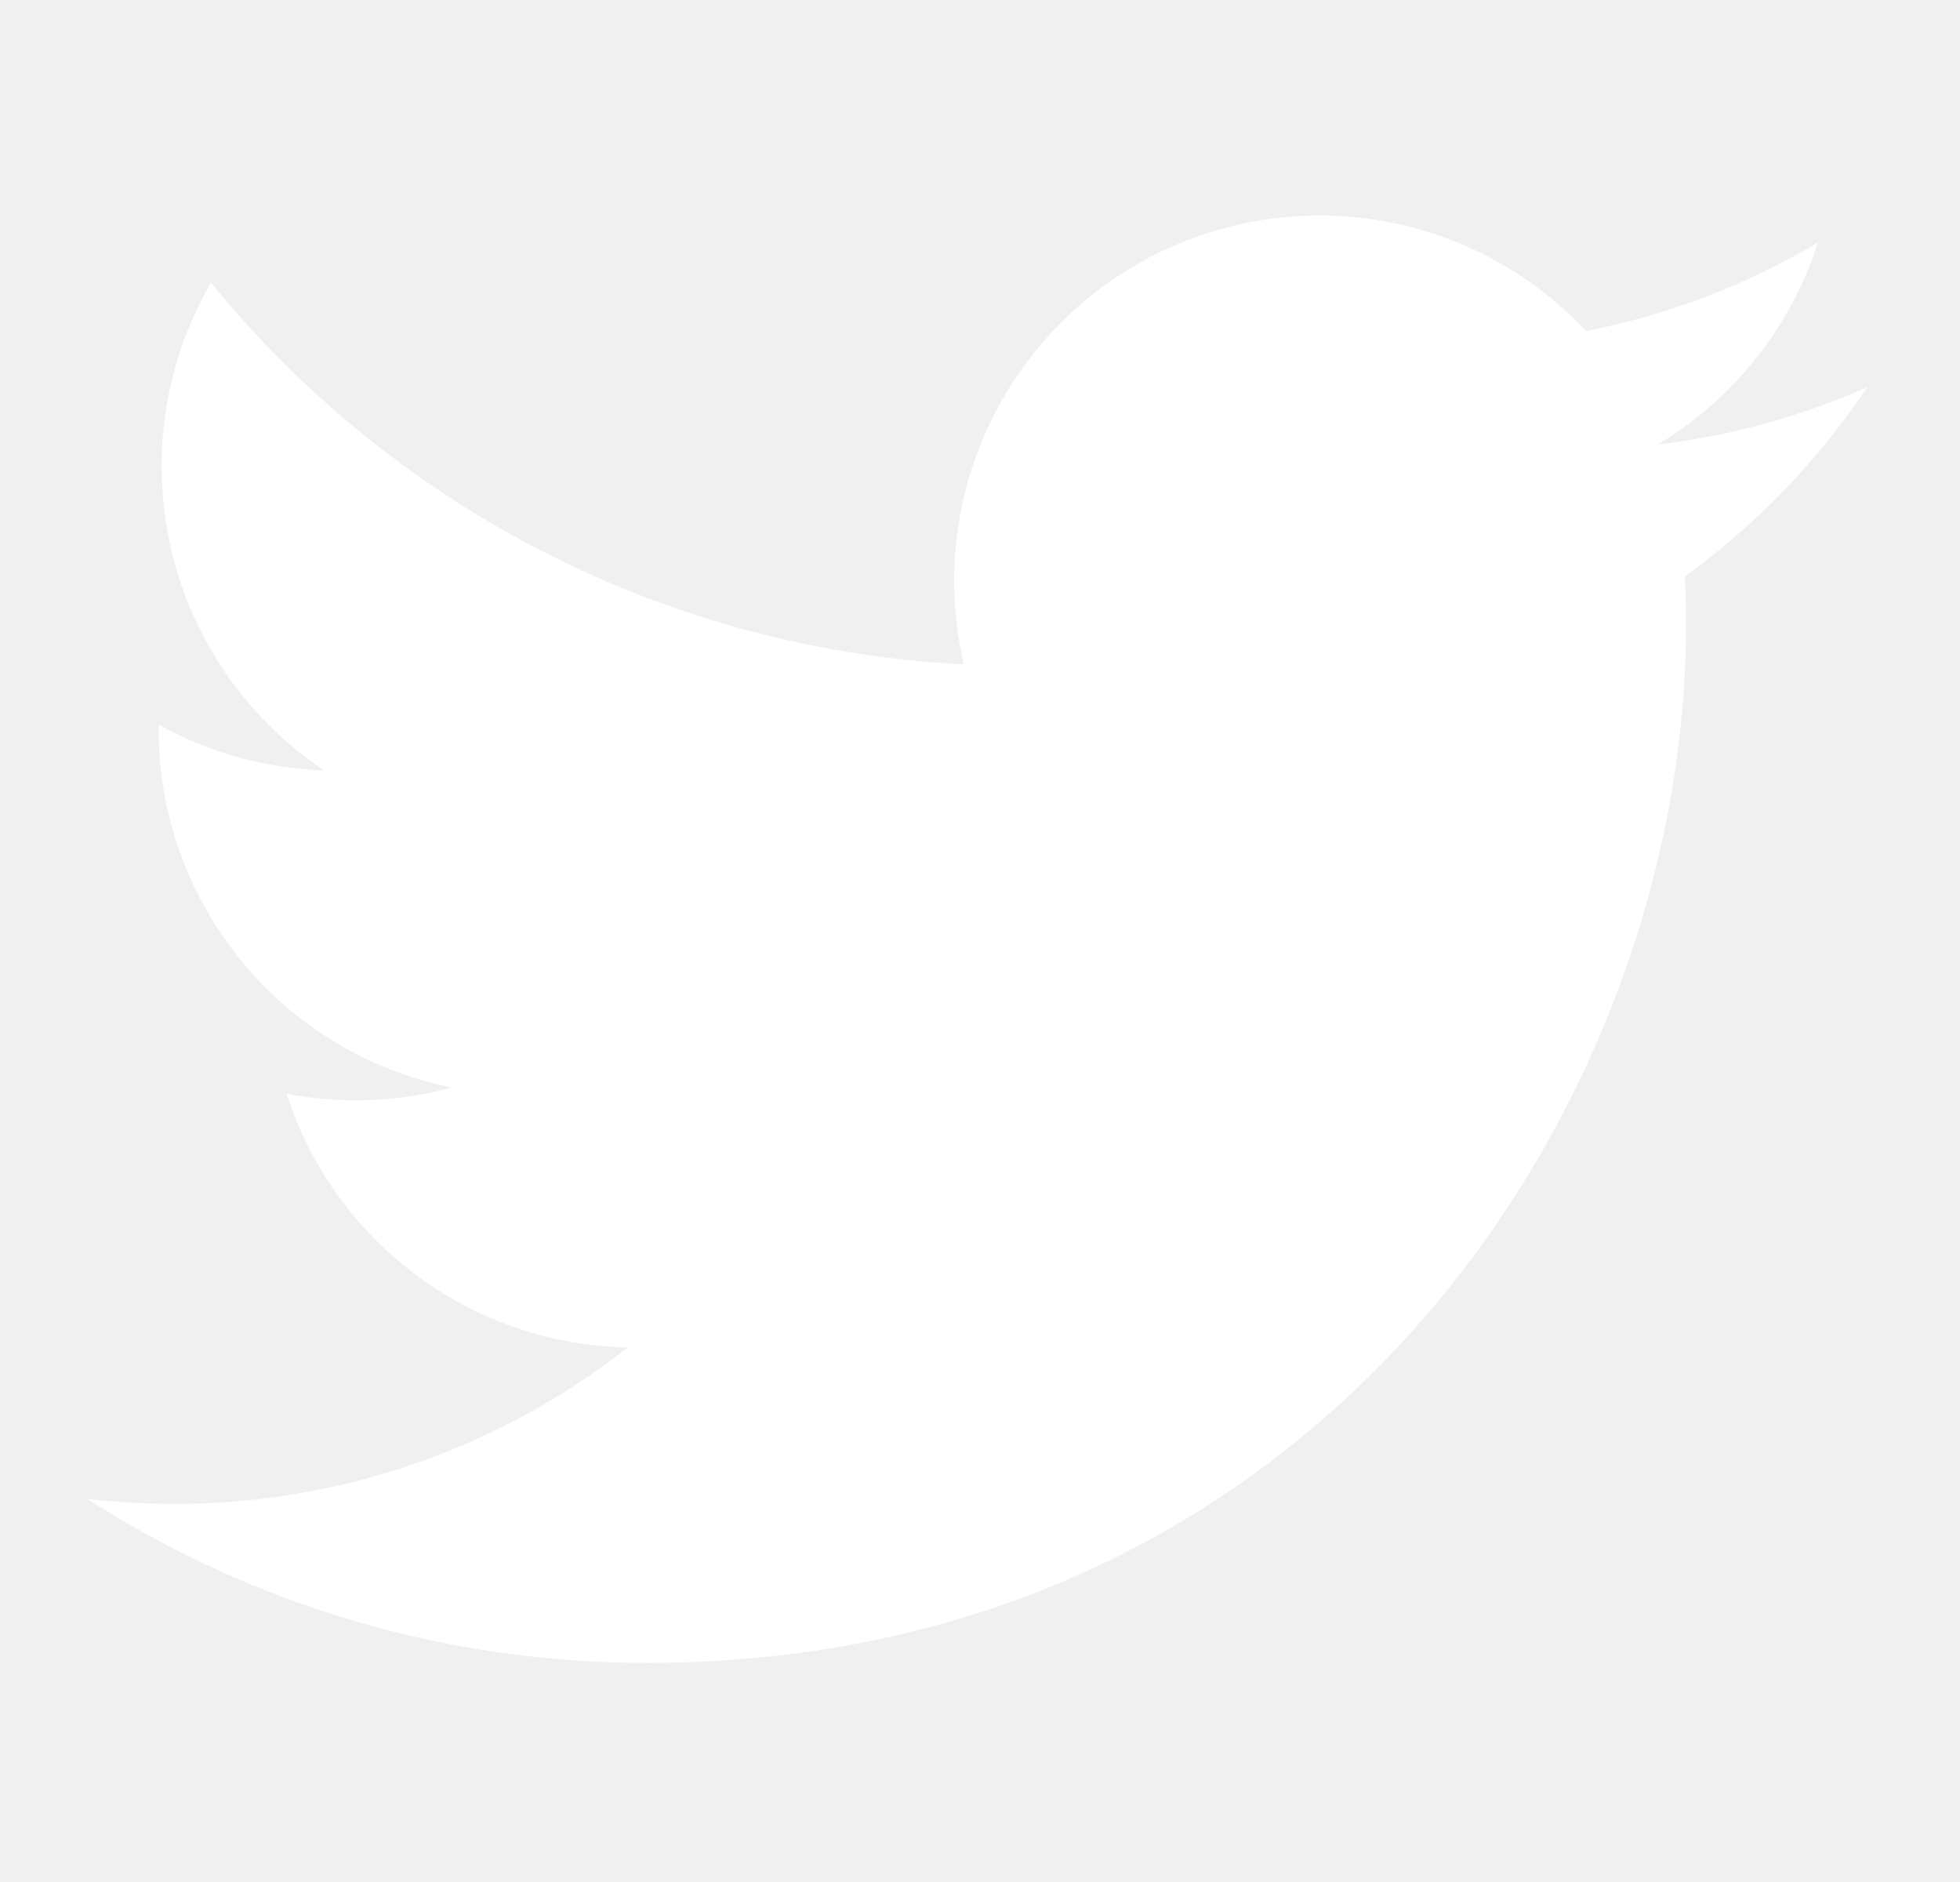
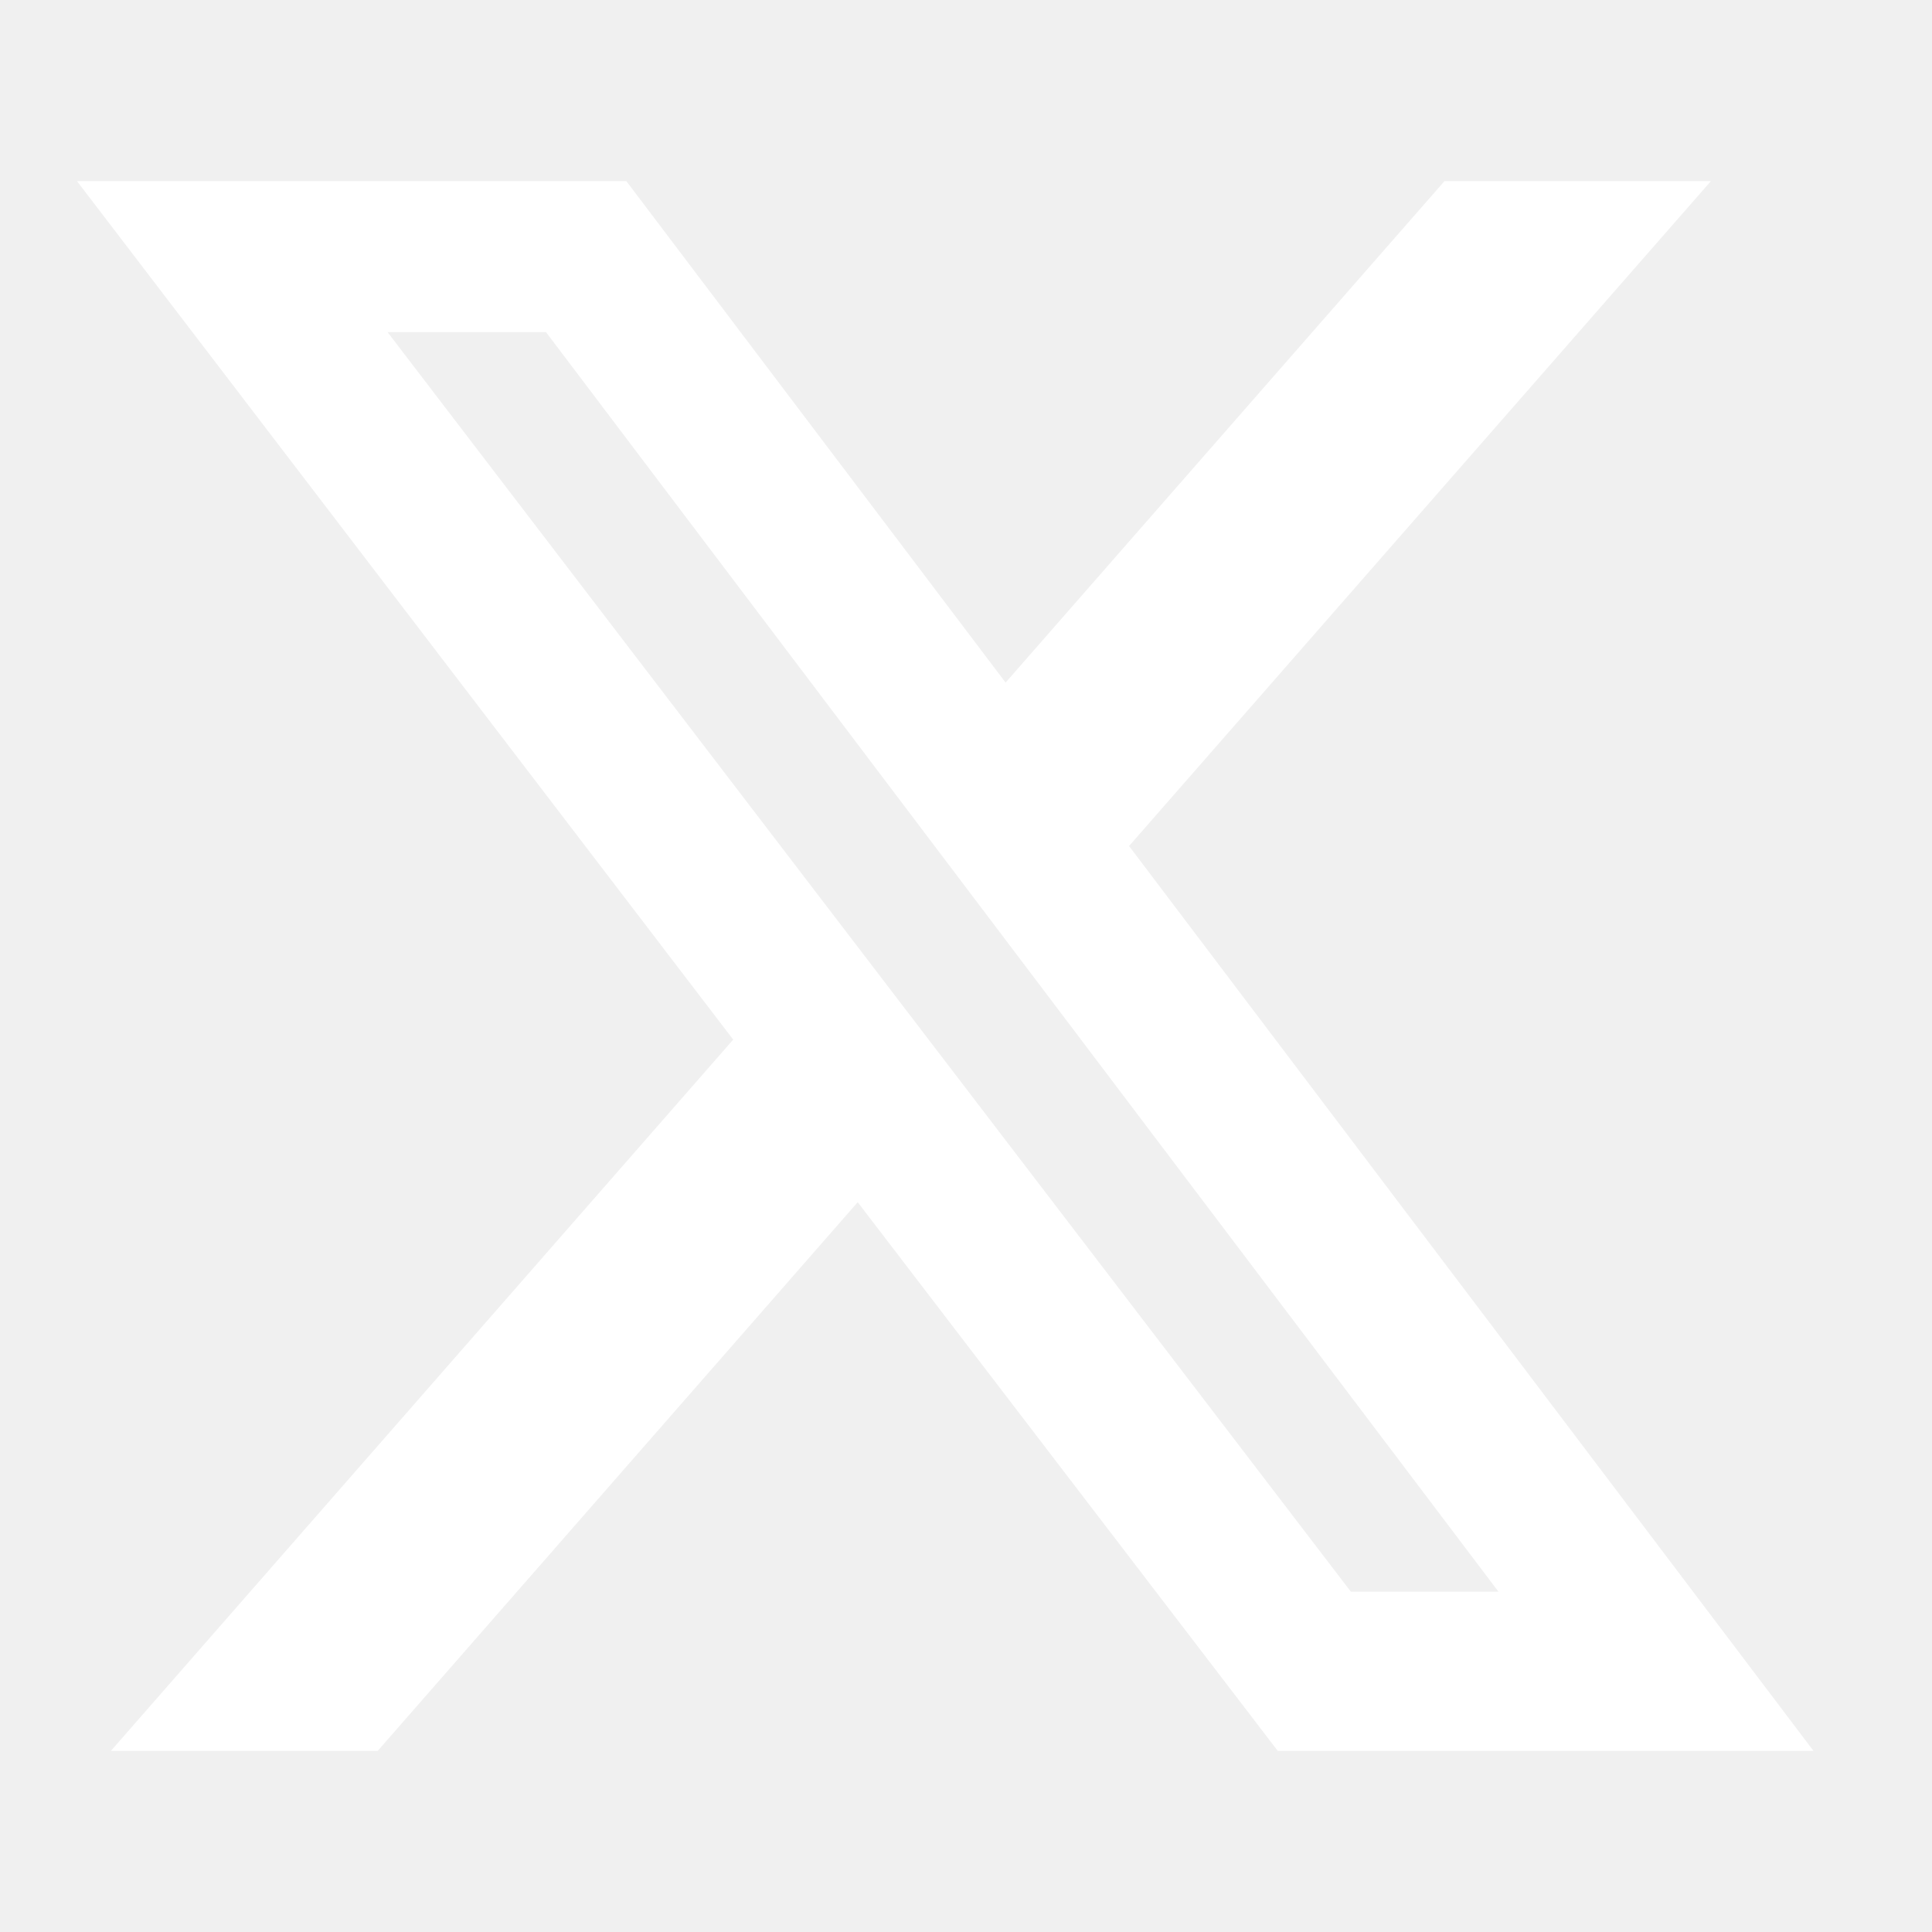
- <svg xmlns="http://www.w3.org/2000/svg" width="25" height="24" viewBox="0 0 25 24" fill="none">
-   <path d="M23.817 4.937C22.982 5.307 22.084 5.557 21.142 5.67C22.114 5.088 22.842 4.172 23.189 3.092C22.275 3.635 21.275 4.017 20.232 4.222C19.53 3.473 18.601 2.976 17.588 2.81C16.575 2.643 15.536 2.815 14.631 3.299C13.726 3.784 13.006 4.553 12.584 5.489C12.161 6.424 12.059 7.473 12.293 8.472C10.441 8.379 8.629 7.898 6.975 7.059C5.321 6.22 3.861 5.043 2.691 3.604C2.291 4.294 2.061 5.094 2.061 5.946C2.061 6.713 2.25 7.468 2.611 8.145C2.973 8.821 3.496 9.398 4.133 9.824C3.394 9.801 2.67 9.601 2.023 9.241V9.301C2.023 10.377 2.396 11.419 3.077 12.252C3.758 13.085 4.706 13.656 5.76 13.869C5.074 14.055 4.355 14.082 3.656 13.949C3.954 14.875 4.533 15.684 5.314 16.264C6.094 16.844 7.036 17.165 8.008 17.183C6.358 18.479 4.32 19.181 2.222 19.178C1.851 19.178 1.48 19.157 1.11 19.113C3.24 20.482 5.719 21.209 8.25 21.206C16.82 21.206 21.506 14.108 21.506 7.952C21.506 7.752 21.5 7.55 21.491 7.35C22.403 6.691 23.189 5.875 23.814 4.94L23.817 4.937Z" fill="white" />
+ <svg xmlns="http://www.w3.org/2000/svg" width="20" height="20" viewBox="0 0 20 20" fill="none">
+   <path d="M14.953 1.875H17.711L11.688 8.758L18.773 18.125H13.227L8.879 12.445L3.91 18.125H1.148L7.59 10.762L0.797 1.875H6.484L10.41 7.066L14.953 1.875ZM13.984 16.477H15.512L5.652 3.438H4.012L13.984 16.477Z" fill="white" />
+   <defs>
+     <clipPath id="clip0_3032_103">
+       <rect width="17.5" height="20" fill="white" transform="translate(1)" />
+     </clipPath>
+   </defs>
</svg>
